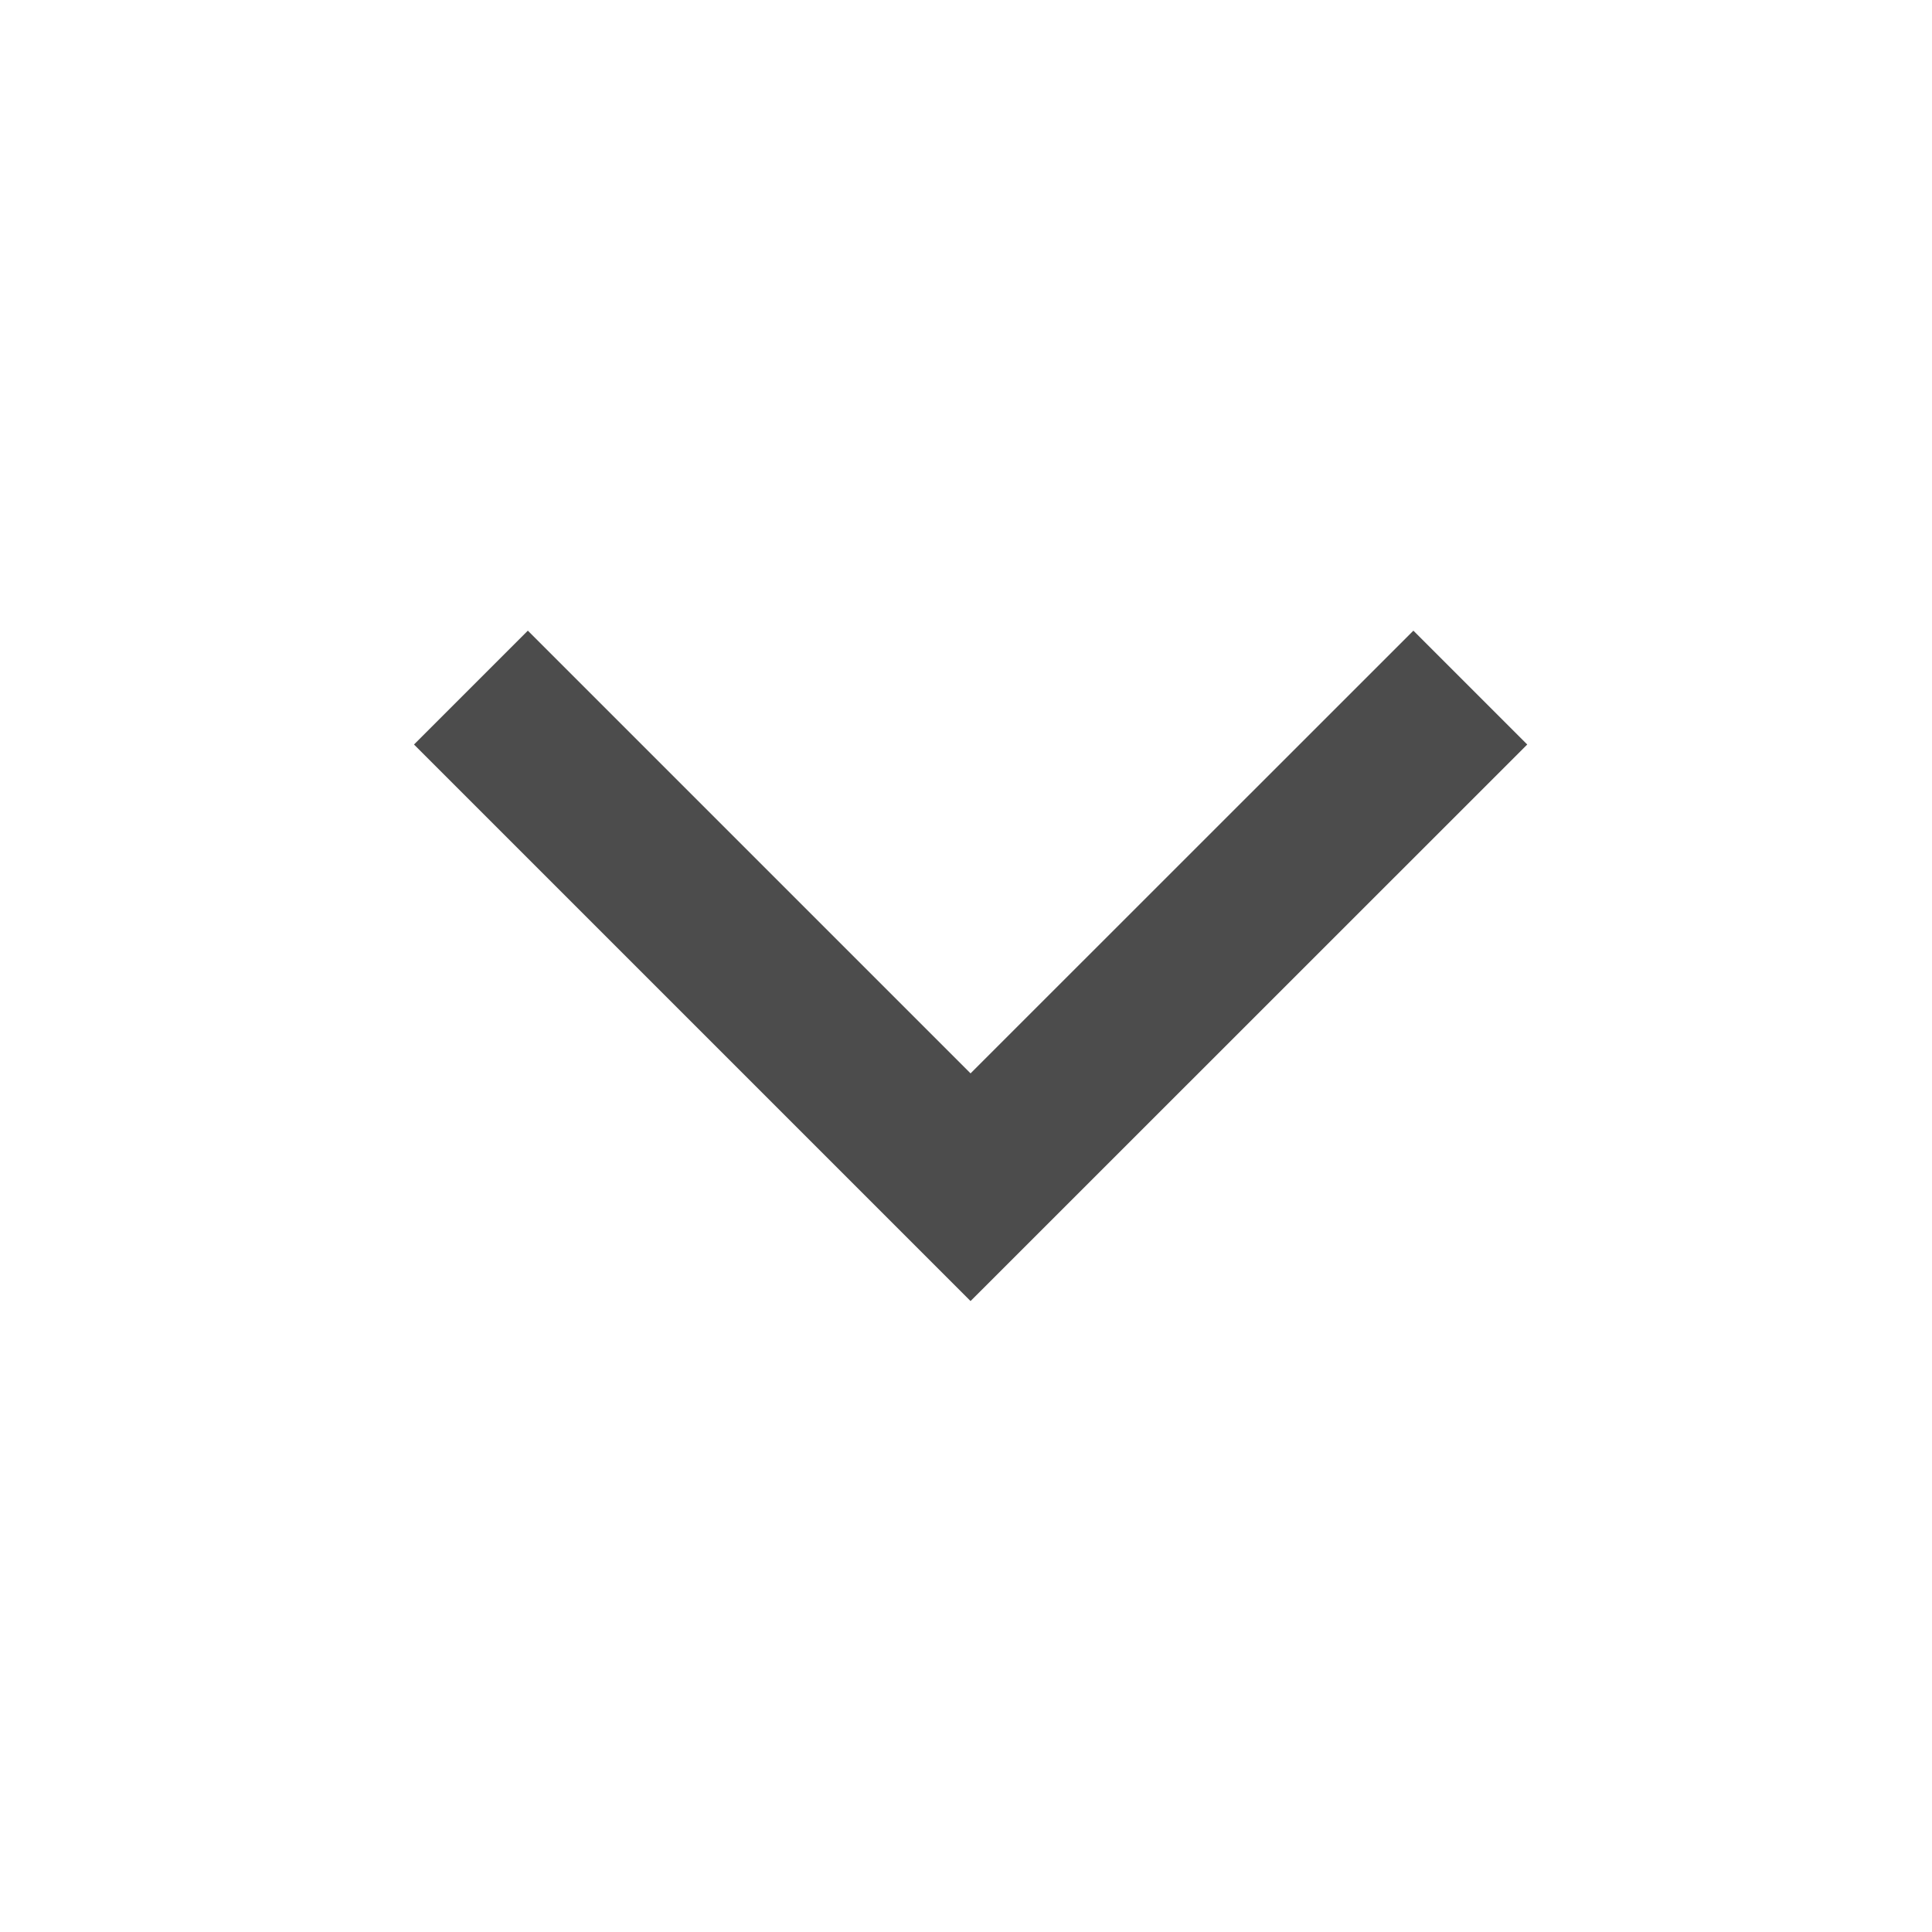
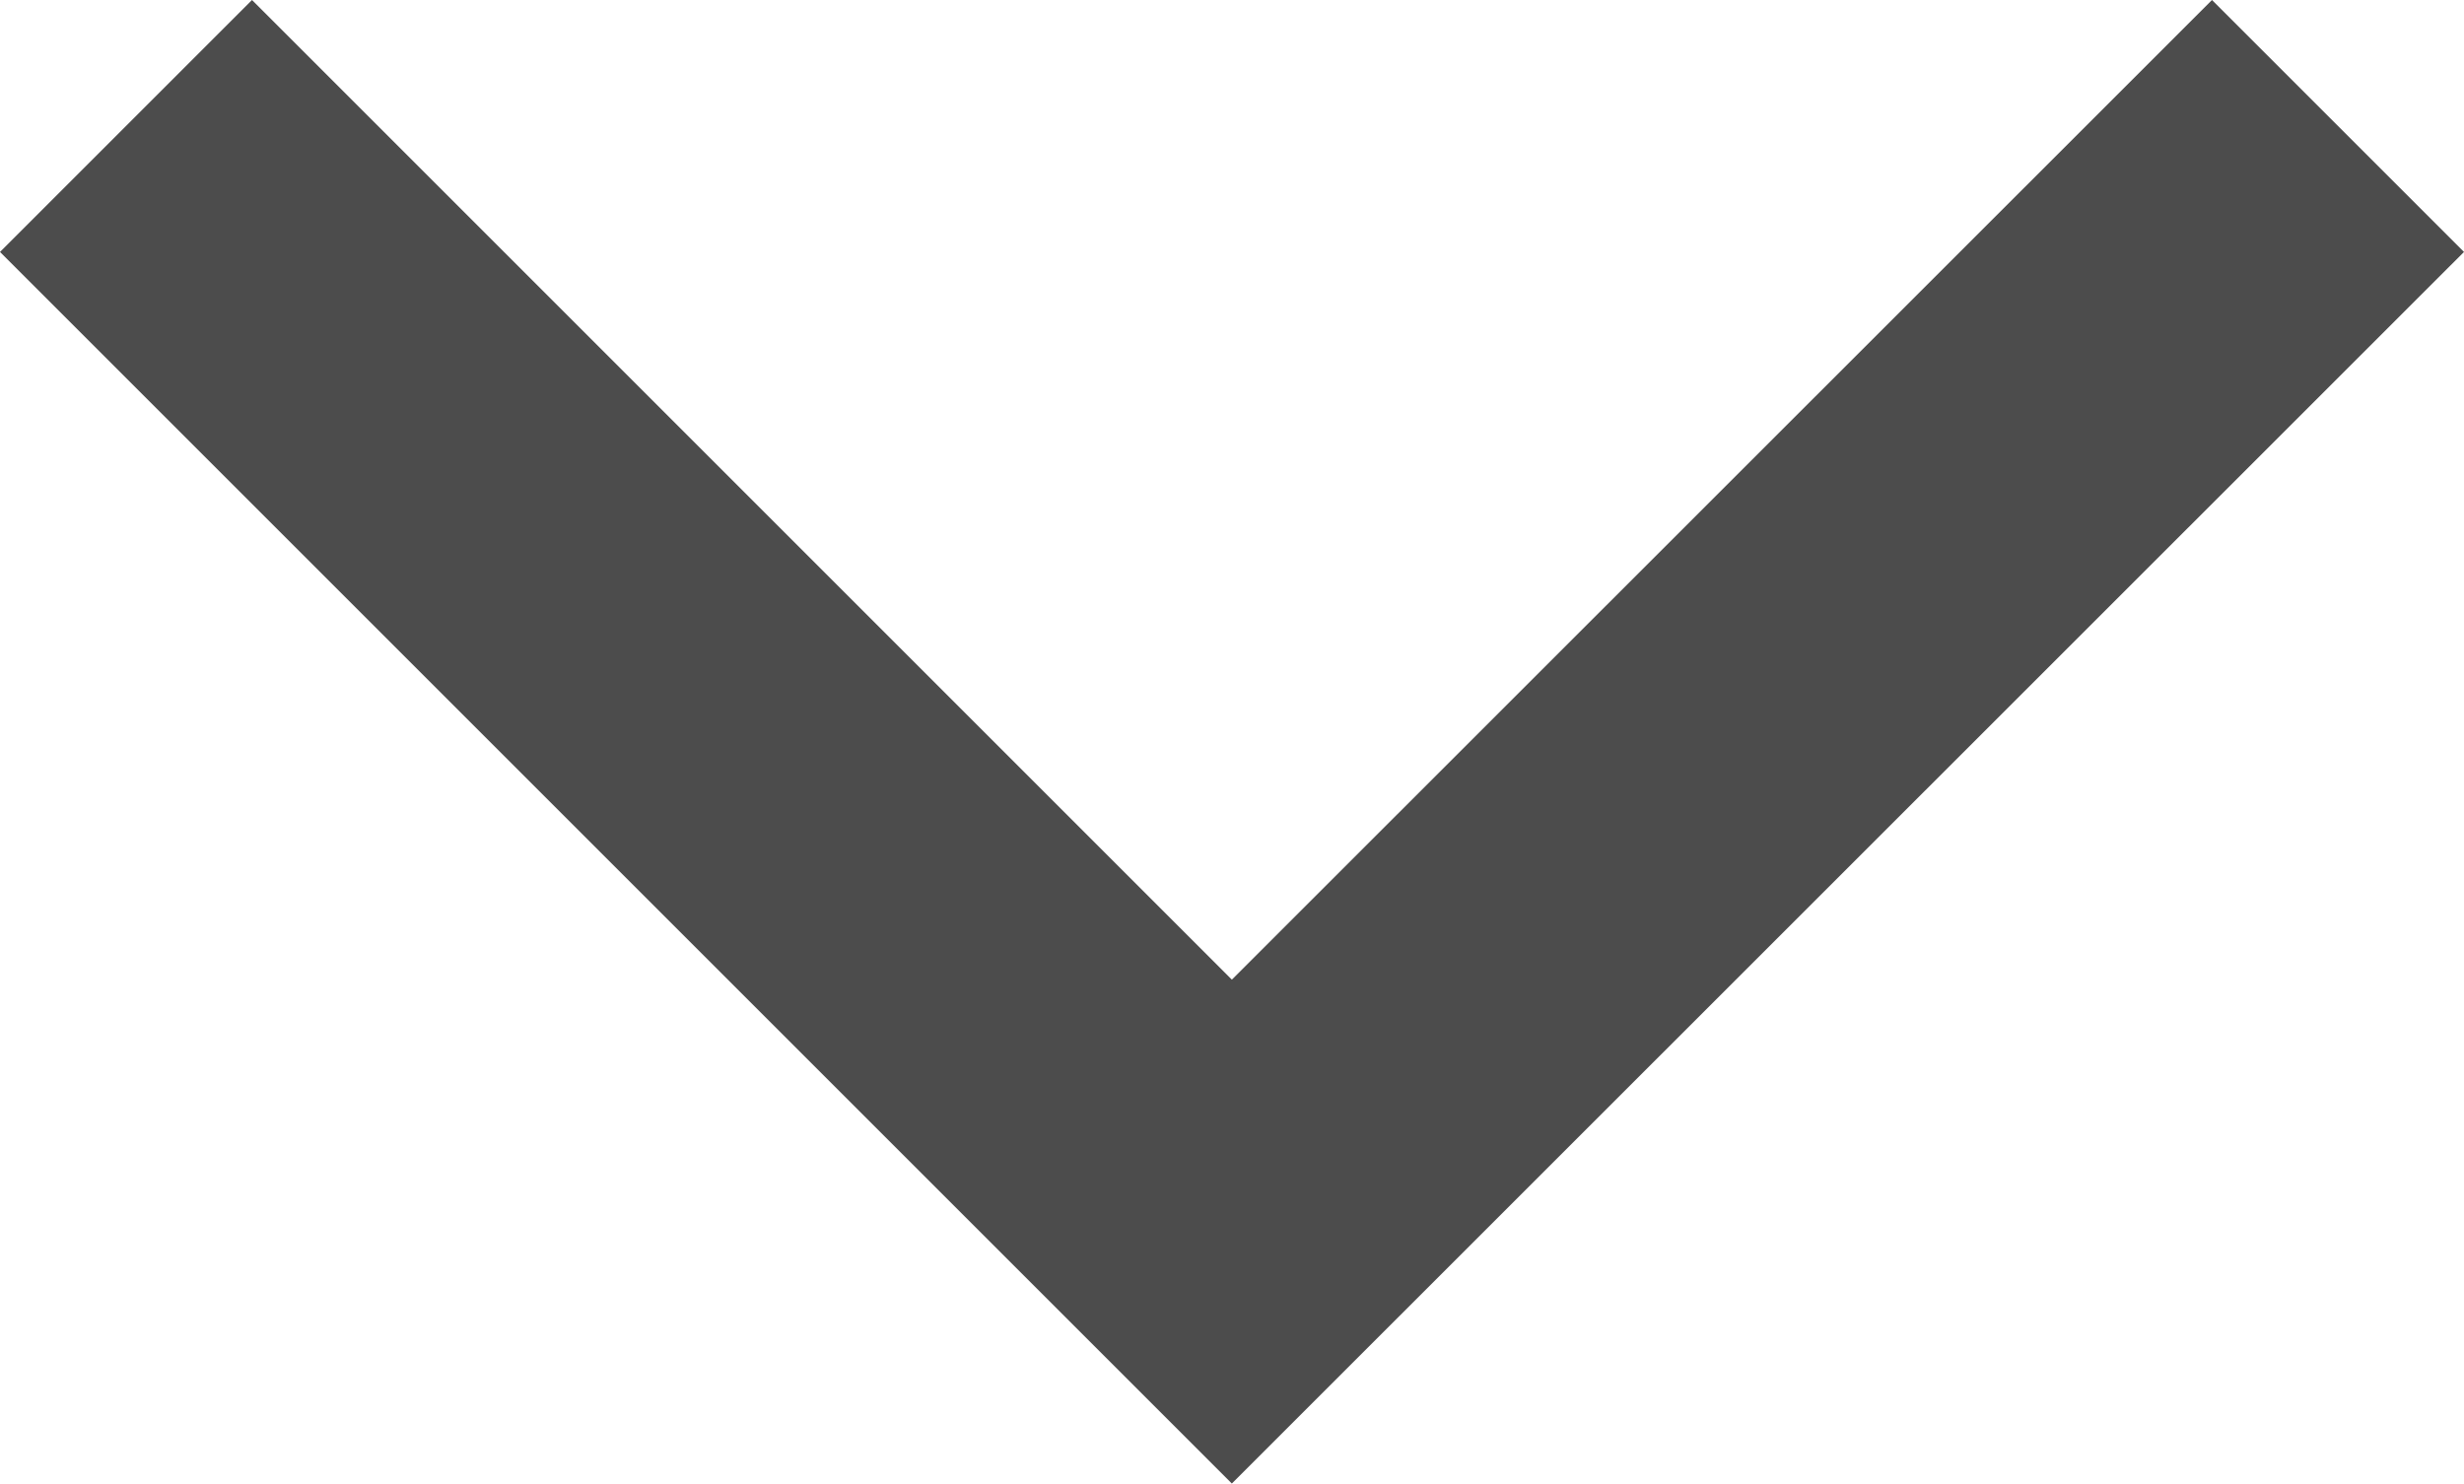
- <svg xmlns="http://www.w3.org/2000/svg" width="14" height="14" viewBox="0 0 14 14" fill="none">
-   <path d="M10.242 4.57L7.033 7.778L3.825 4.57L3 5.395L7.033 9.428L11.067 5.395L10.242 4.57Z" fill="black" fill-opacity="0.7" />
+ <svg xmlns="http://www.w3.org/2000/svg" width="8.067" height="4.858" viewBox="0 0 8.067 4.858" fill="none">
+   <path d="M7.242 0L4.033 3.208L0.825 0L0 0.825L4.033 4.858L8.067 0.825L7.242 0Z" fill="black" fill-opacity="0.7" />
</svg>
